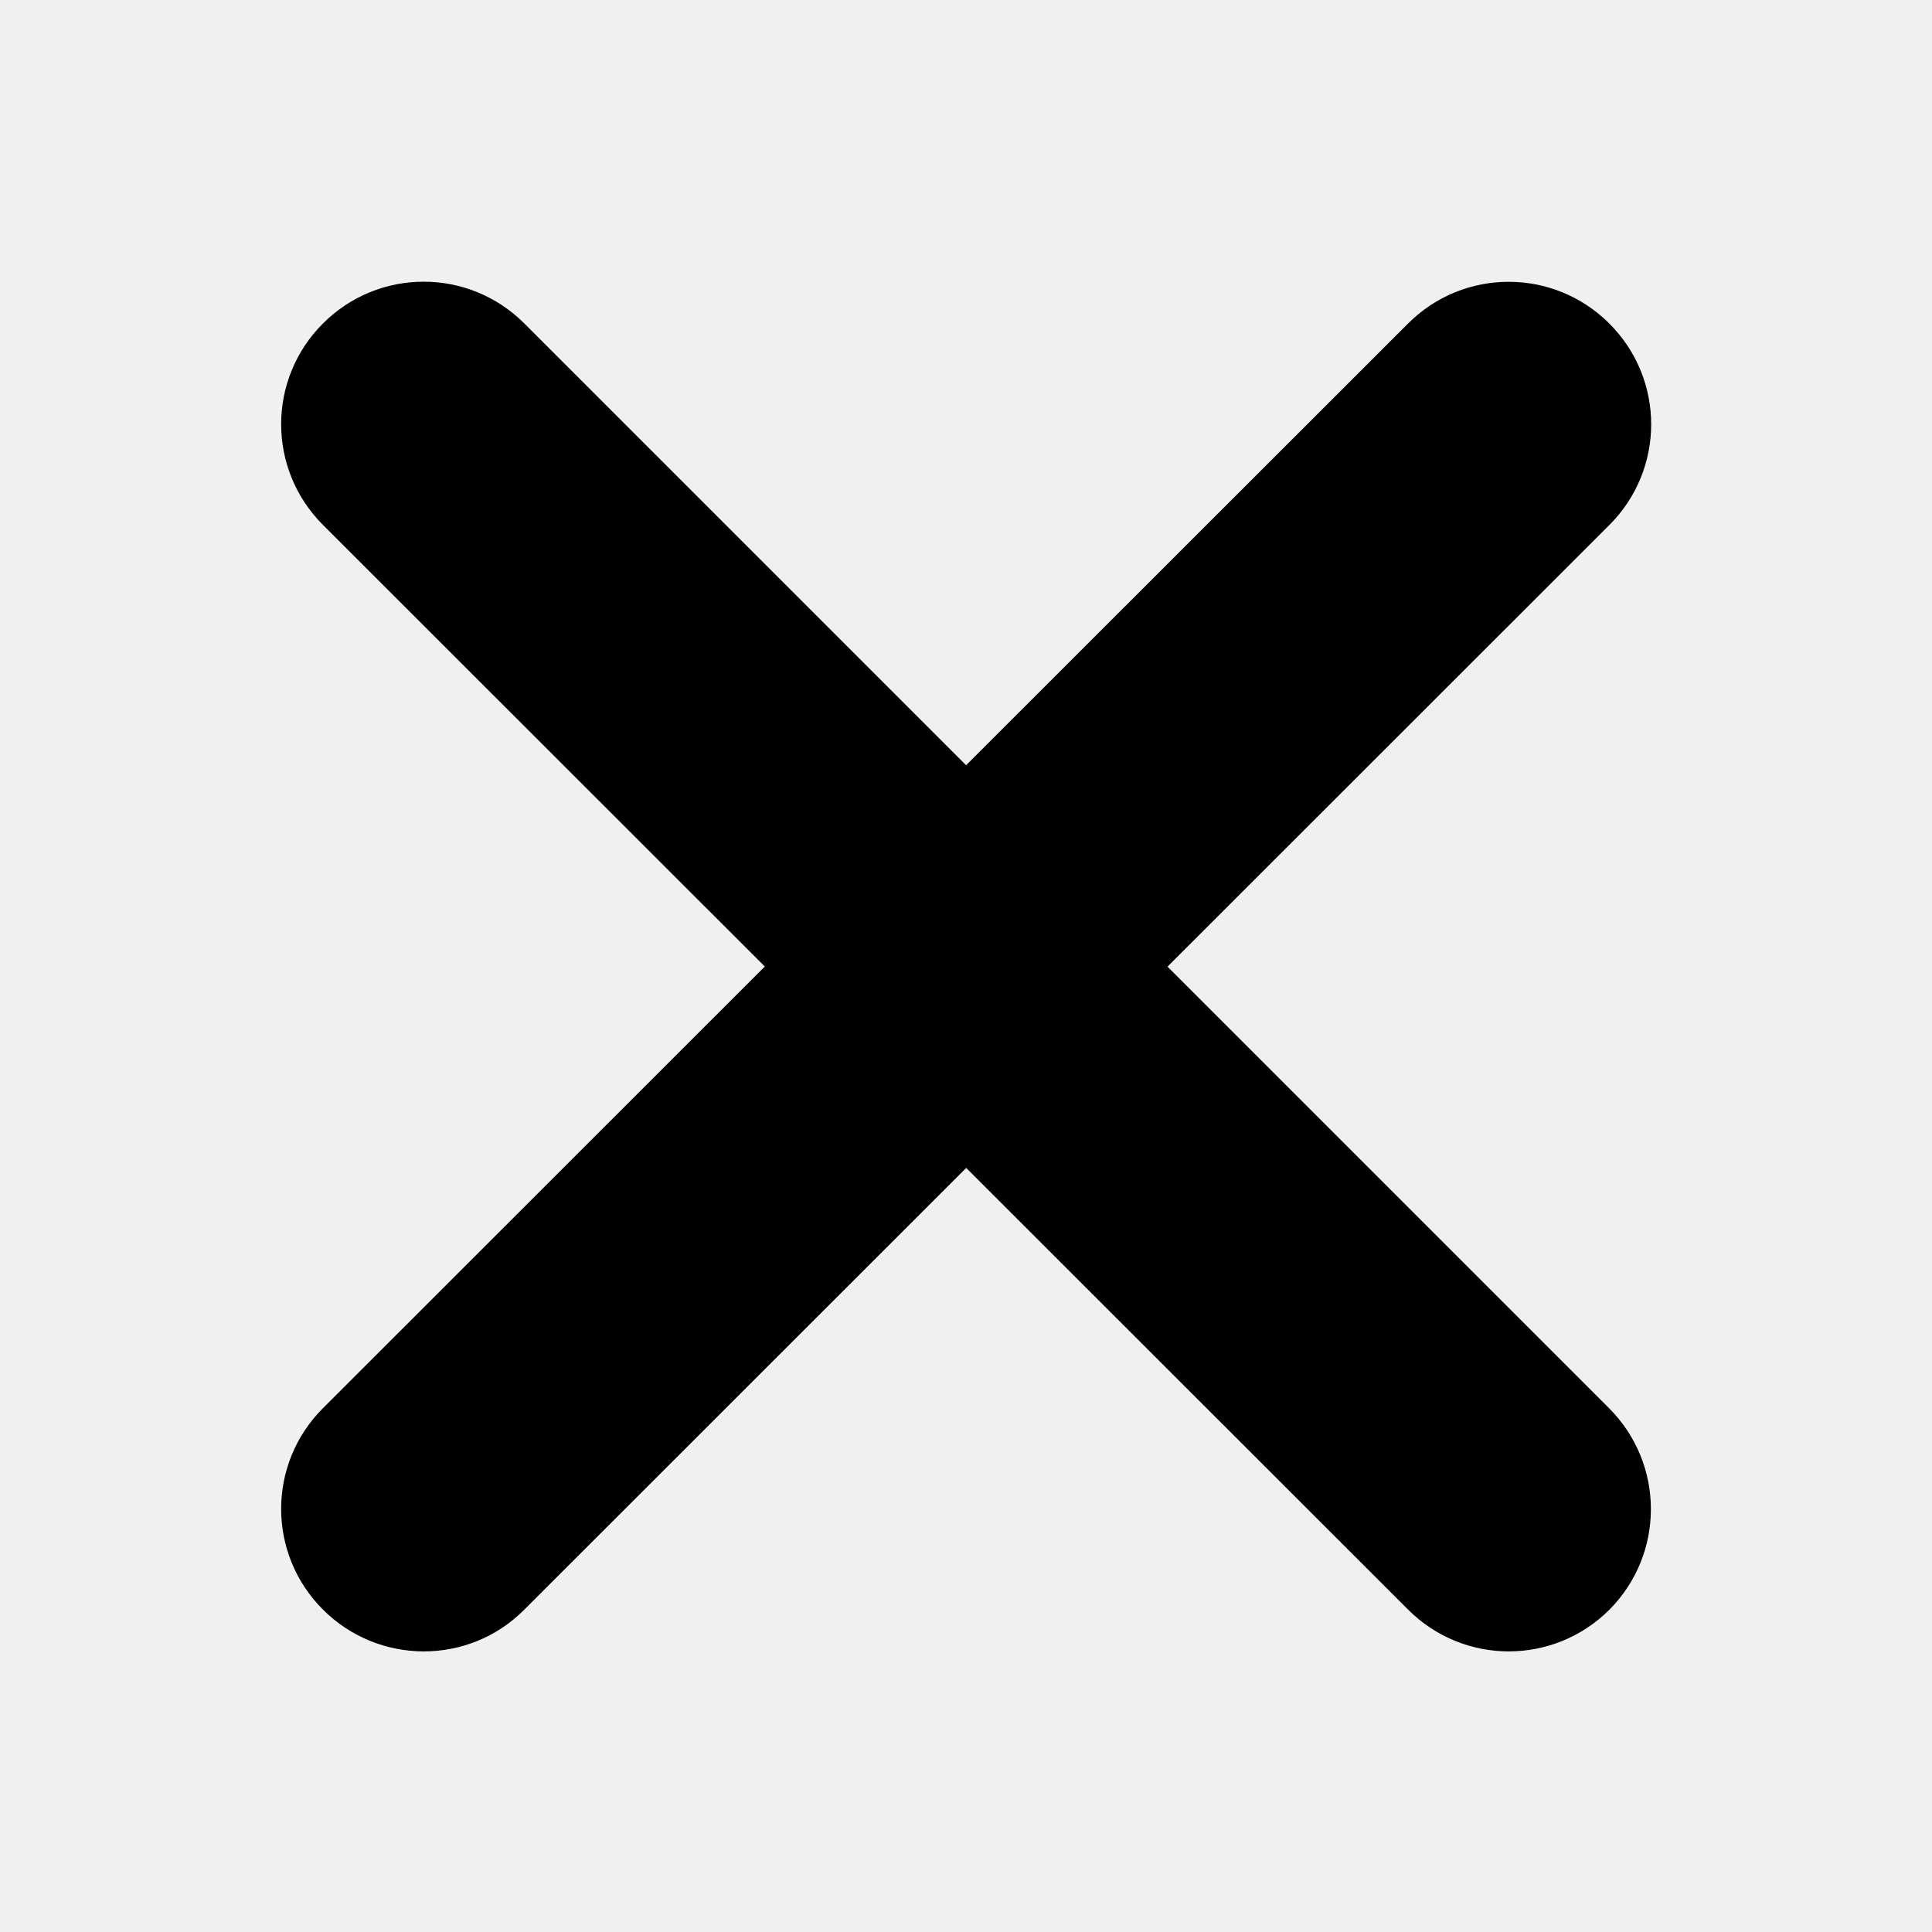
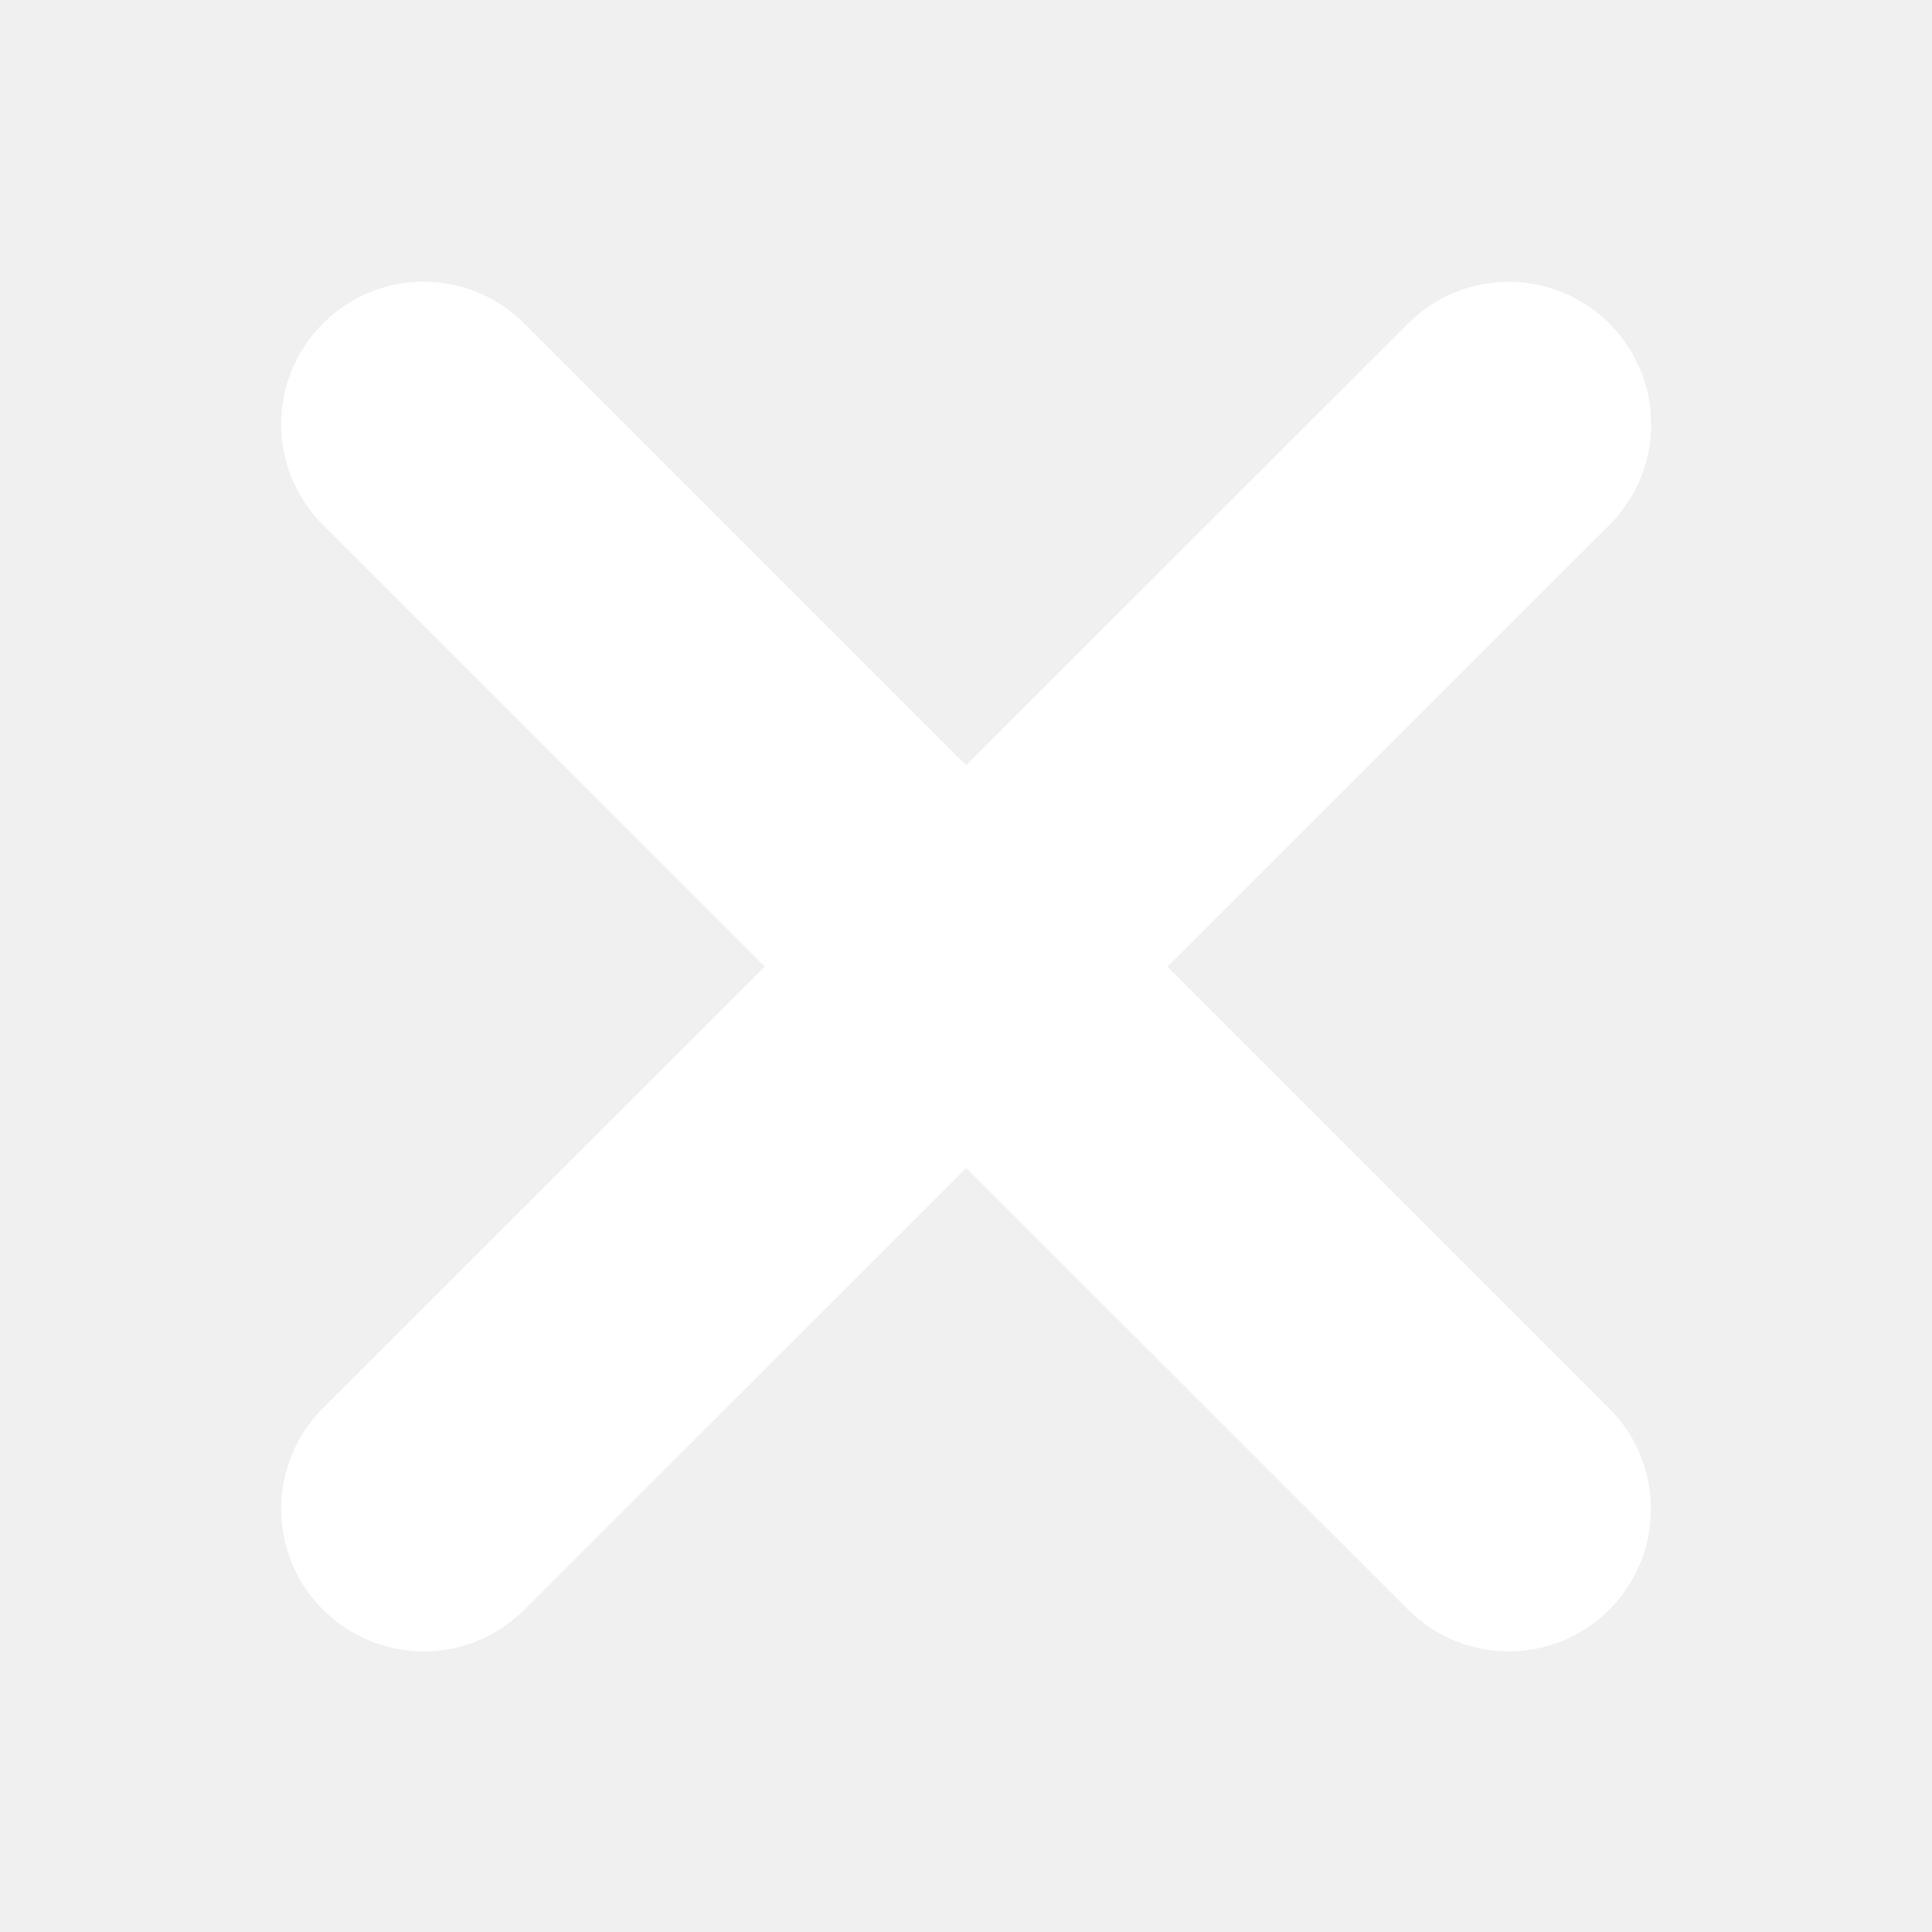
- <svg xmlns="http://www.w3.org/2000/svg" fill="#000000" height="800px" width="800px" version="1.1" id="Layer_1" viewBox="0 0 1792 1792" xml:space="preserve" stroke="#000000">
+ <svg xmlns="http://www.w3.org/2000/svg" fill="#ffffff" height="800px" width="800px" version="1.1" id="Layer_1" viewBox="0 0 1792 1792" xml:space="preserve" stroke="#ffffff">
  <g id="SVGRepo_bgCarrier" stroke-width="0" />
  <g id="SVGRepo_tracerCarrier" stroke-linecap="round" stroke-linejoin="round" />
  <g id="SVGRepo_iconCarrier">
    <path d="M1082.2,896.6l410.2-410c51.5-51.5,51.5-134.6,0-186.1s-134.6-51.5-186.1,0l-410.2,410L486,300.4 c-51.5-51.5-134.6-51.5-186.1,0s-51.5,134.6,0,186.1l410.2,410l-410.2,410c-51.5,51.5-51.5,134.6,0,186.1 c51.6,51.5,135,51.5,186.1,0l410.2-410l410.2,410c51.5,51.5,134.6,51.5,186.1,0c51.1-51.5,51.1-134.6-0.5-186.2L1082.2,896.6z" />
  </g>
</svg>
